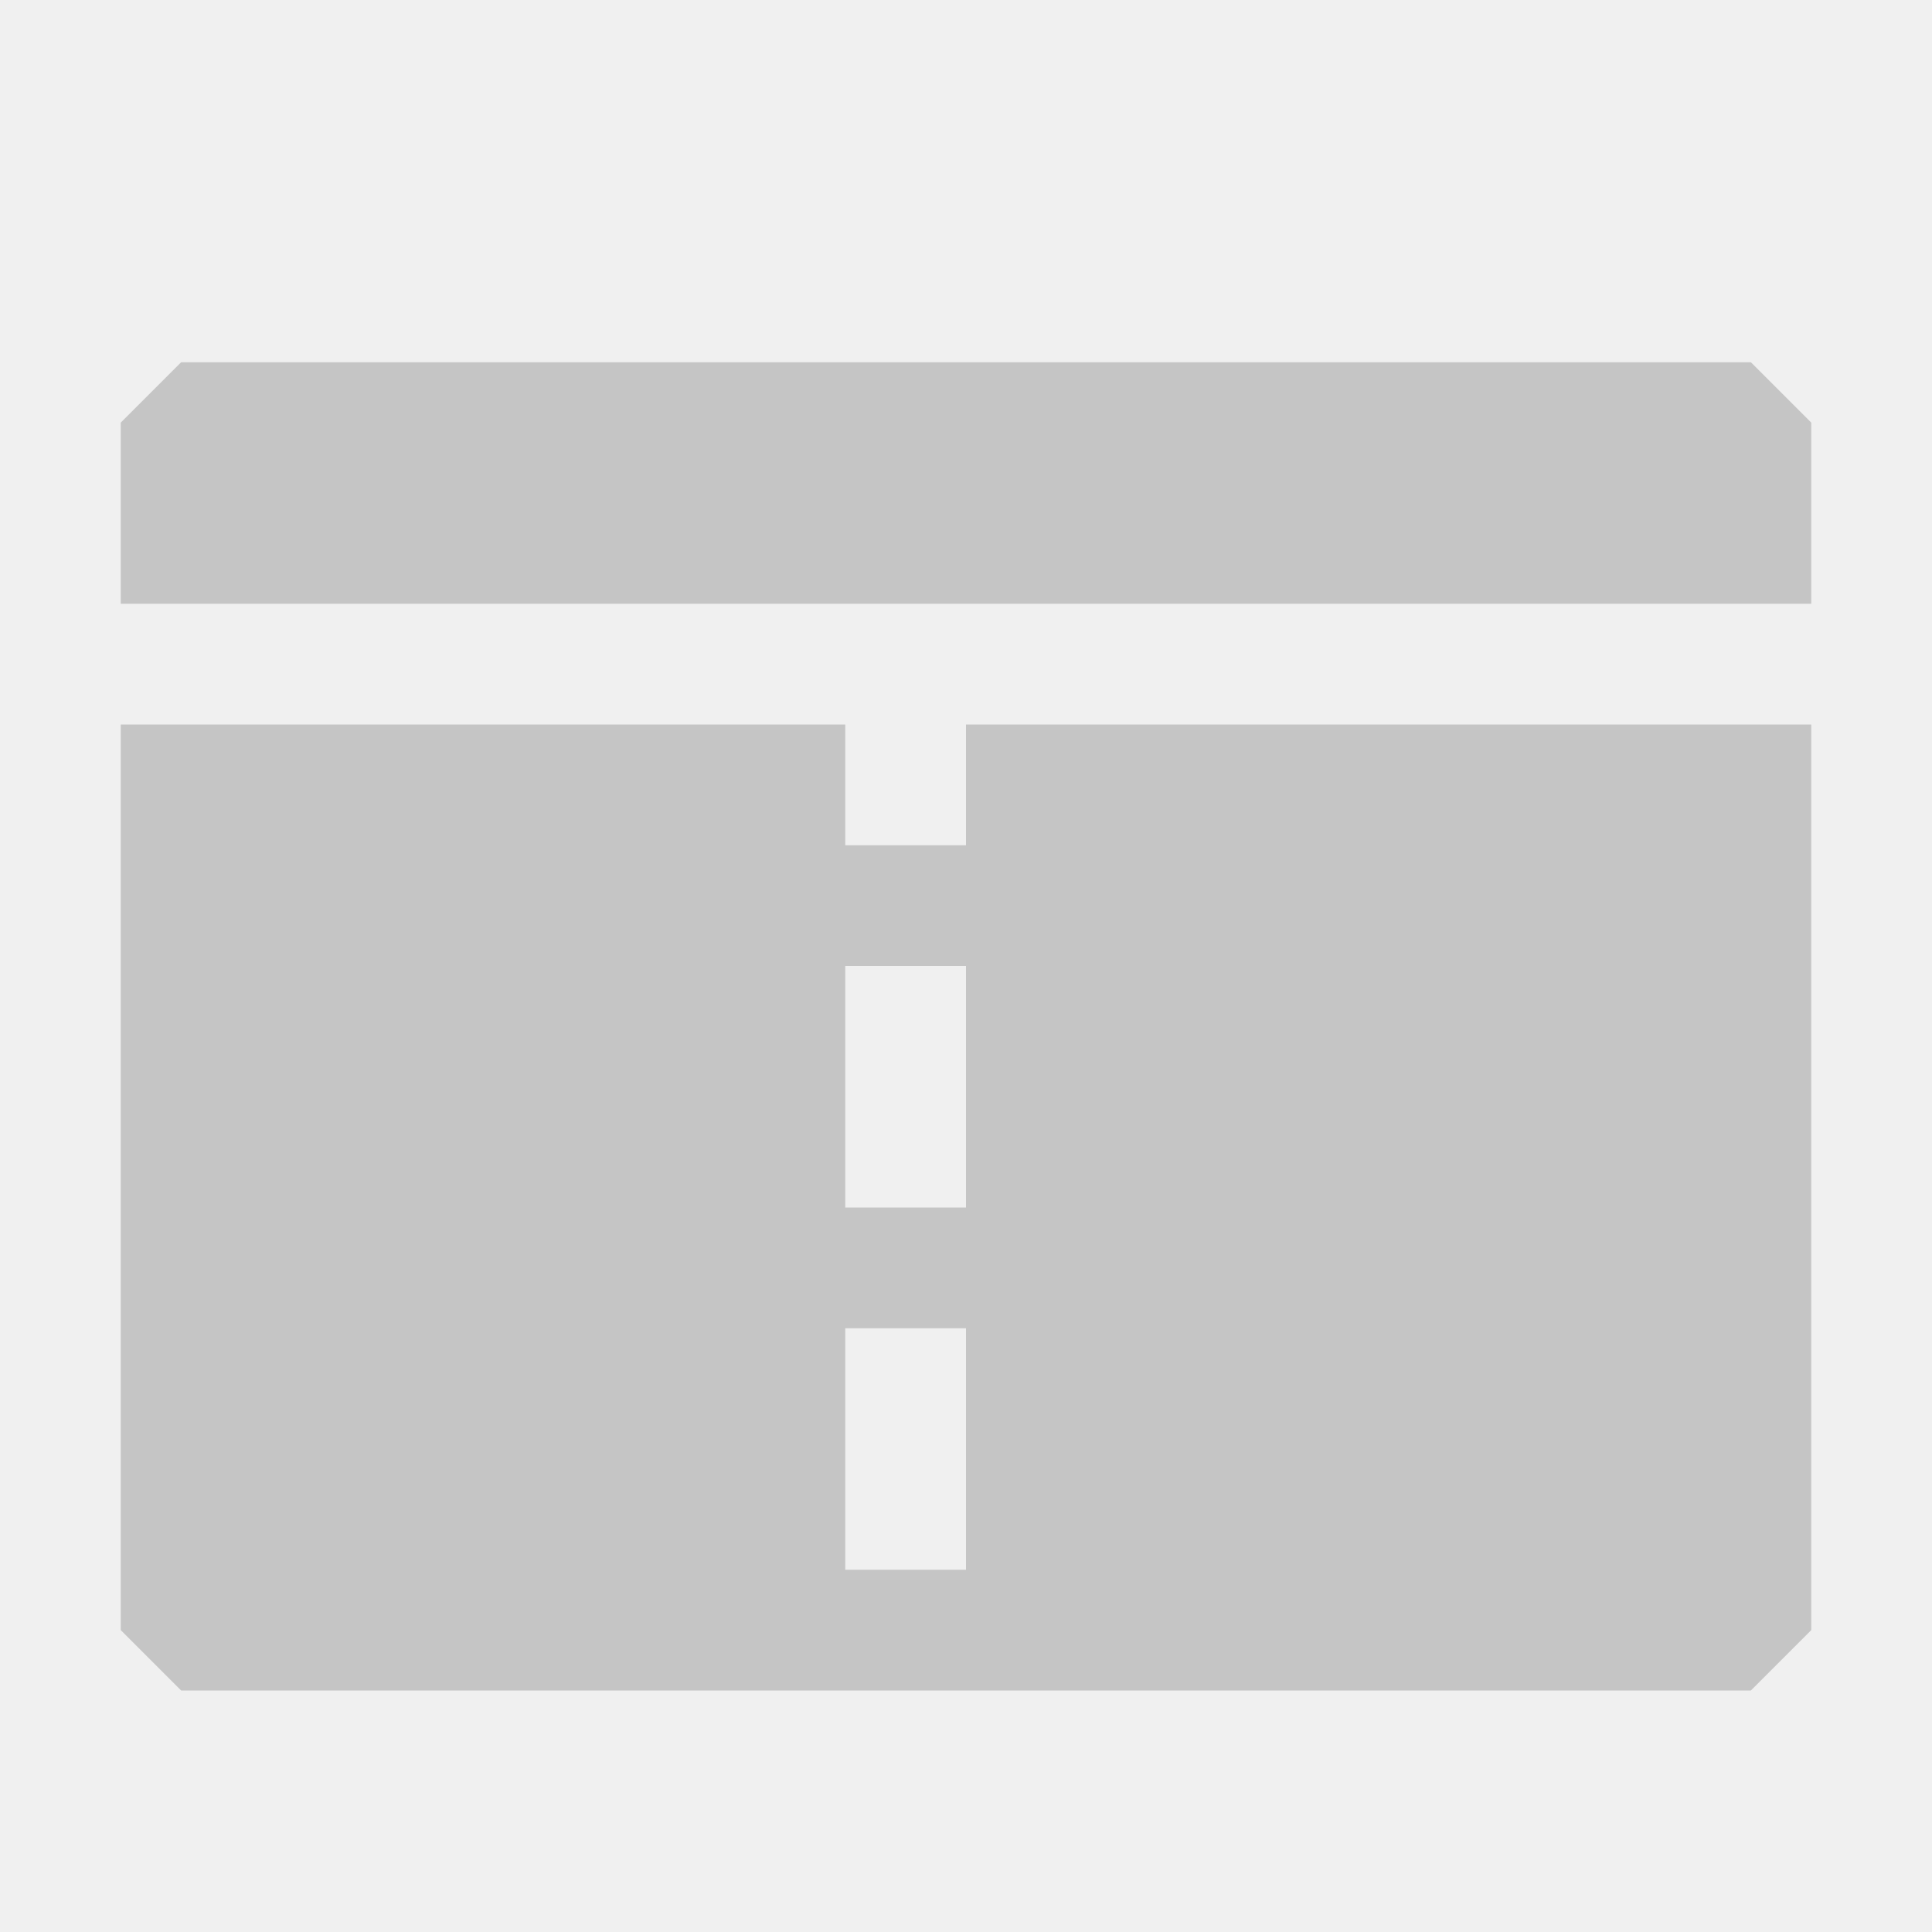
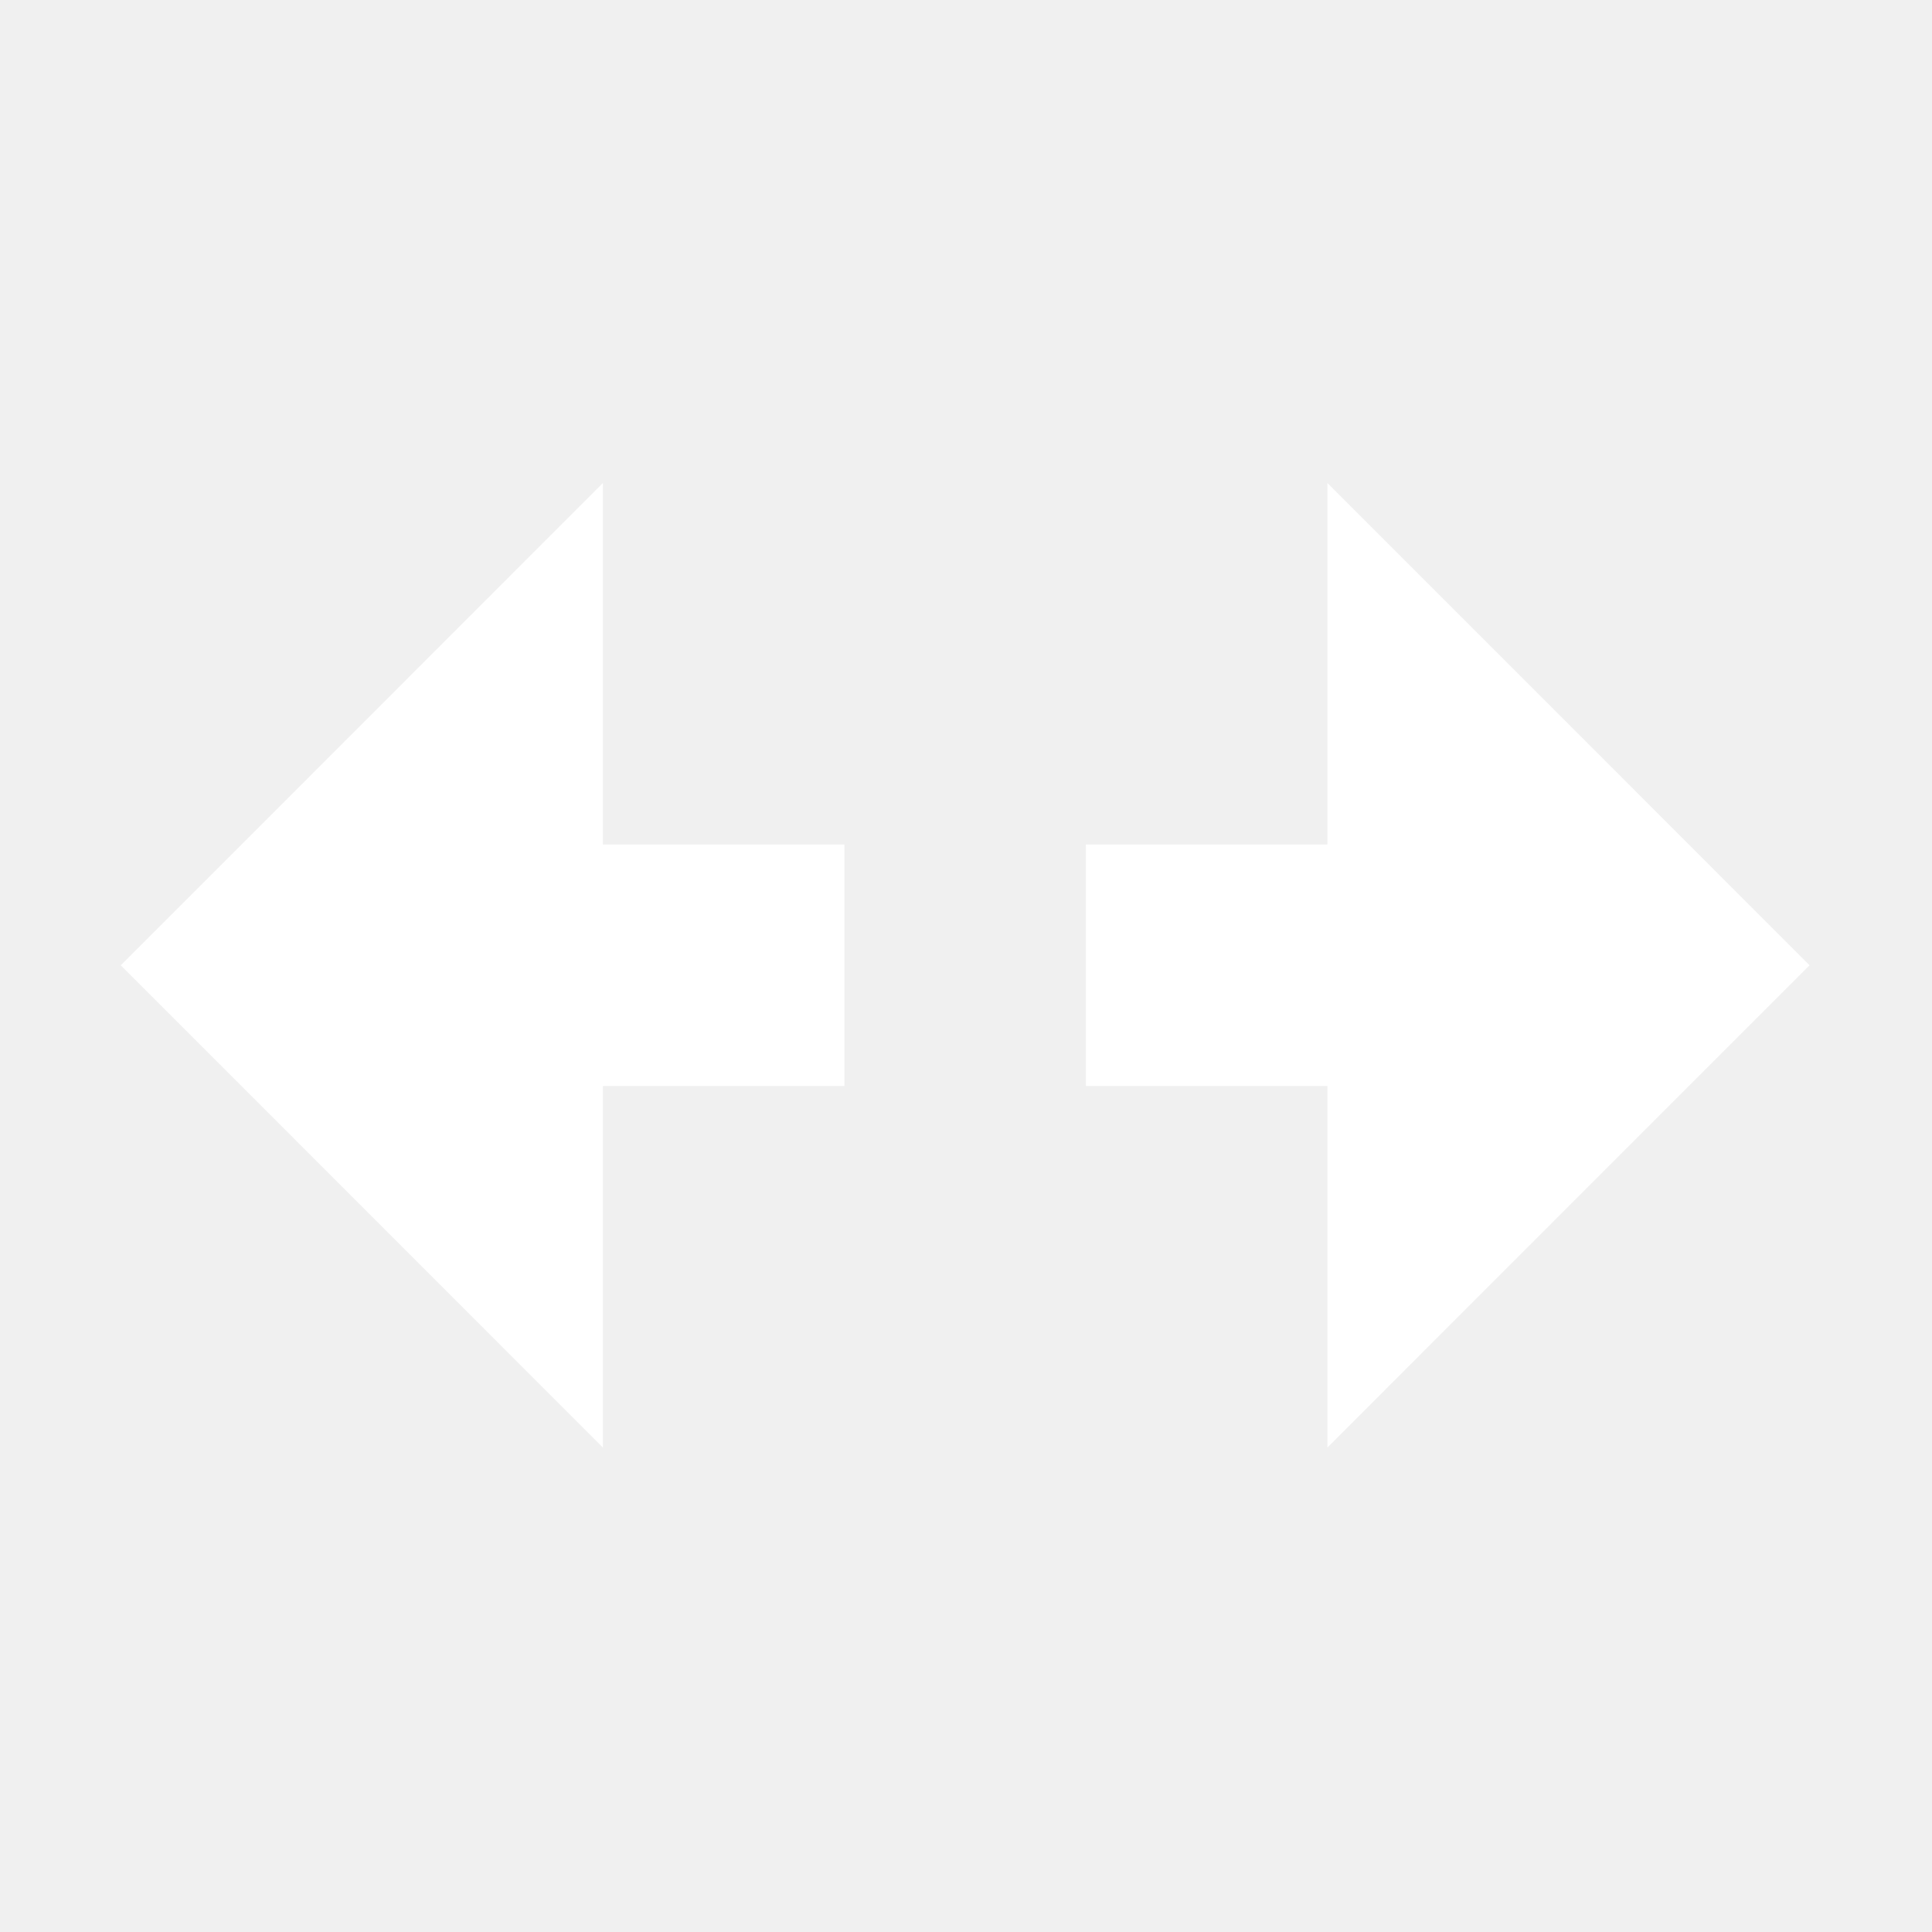
<svg xmlns="http://www.w3.org/2000/svg" width="16" height="16" viewBox="0 0 16 16" fill="none">
-   <path fill-rule="evenodd" clip-rule="evenodd" d="M14.5 3H1.5L1 3.5V5H7H8H15V3.5L14.5 3ZM7 6V7H8V6H15V13.5L14.5 14H1.5L1 13.5V6H7ZM8 10H7V8H8V10ZM8 13H7V11H8V13Z" fill="#C5C5C5" />
+   <path fill-rule="evenodd" clip-rule="evenodd" d="M4.993 8.994L6.993 8.994L6.993 6.994L4.993 6.994L4.993 6.986L4.993 4L2.414 6.58L1 7.994L4.993 11.988L4.993 8.994ZM10.993 8.994L8.993 8.994L8.993 6.994L10.993 6.994L10.993 6.99L10.993 4L14.986 7.994L13.572 9.408L10.993 11.988L10.993 8.994Z" fill="white" />
</svg>
